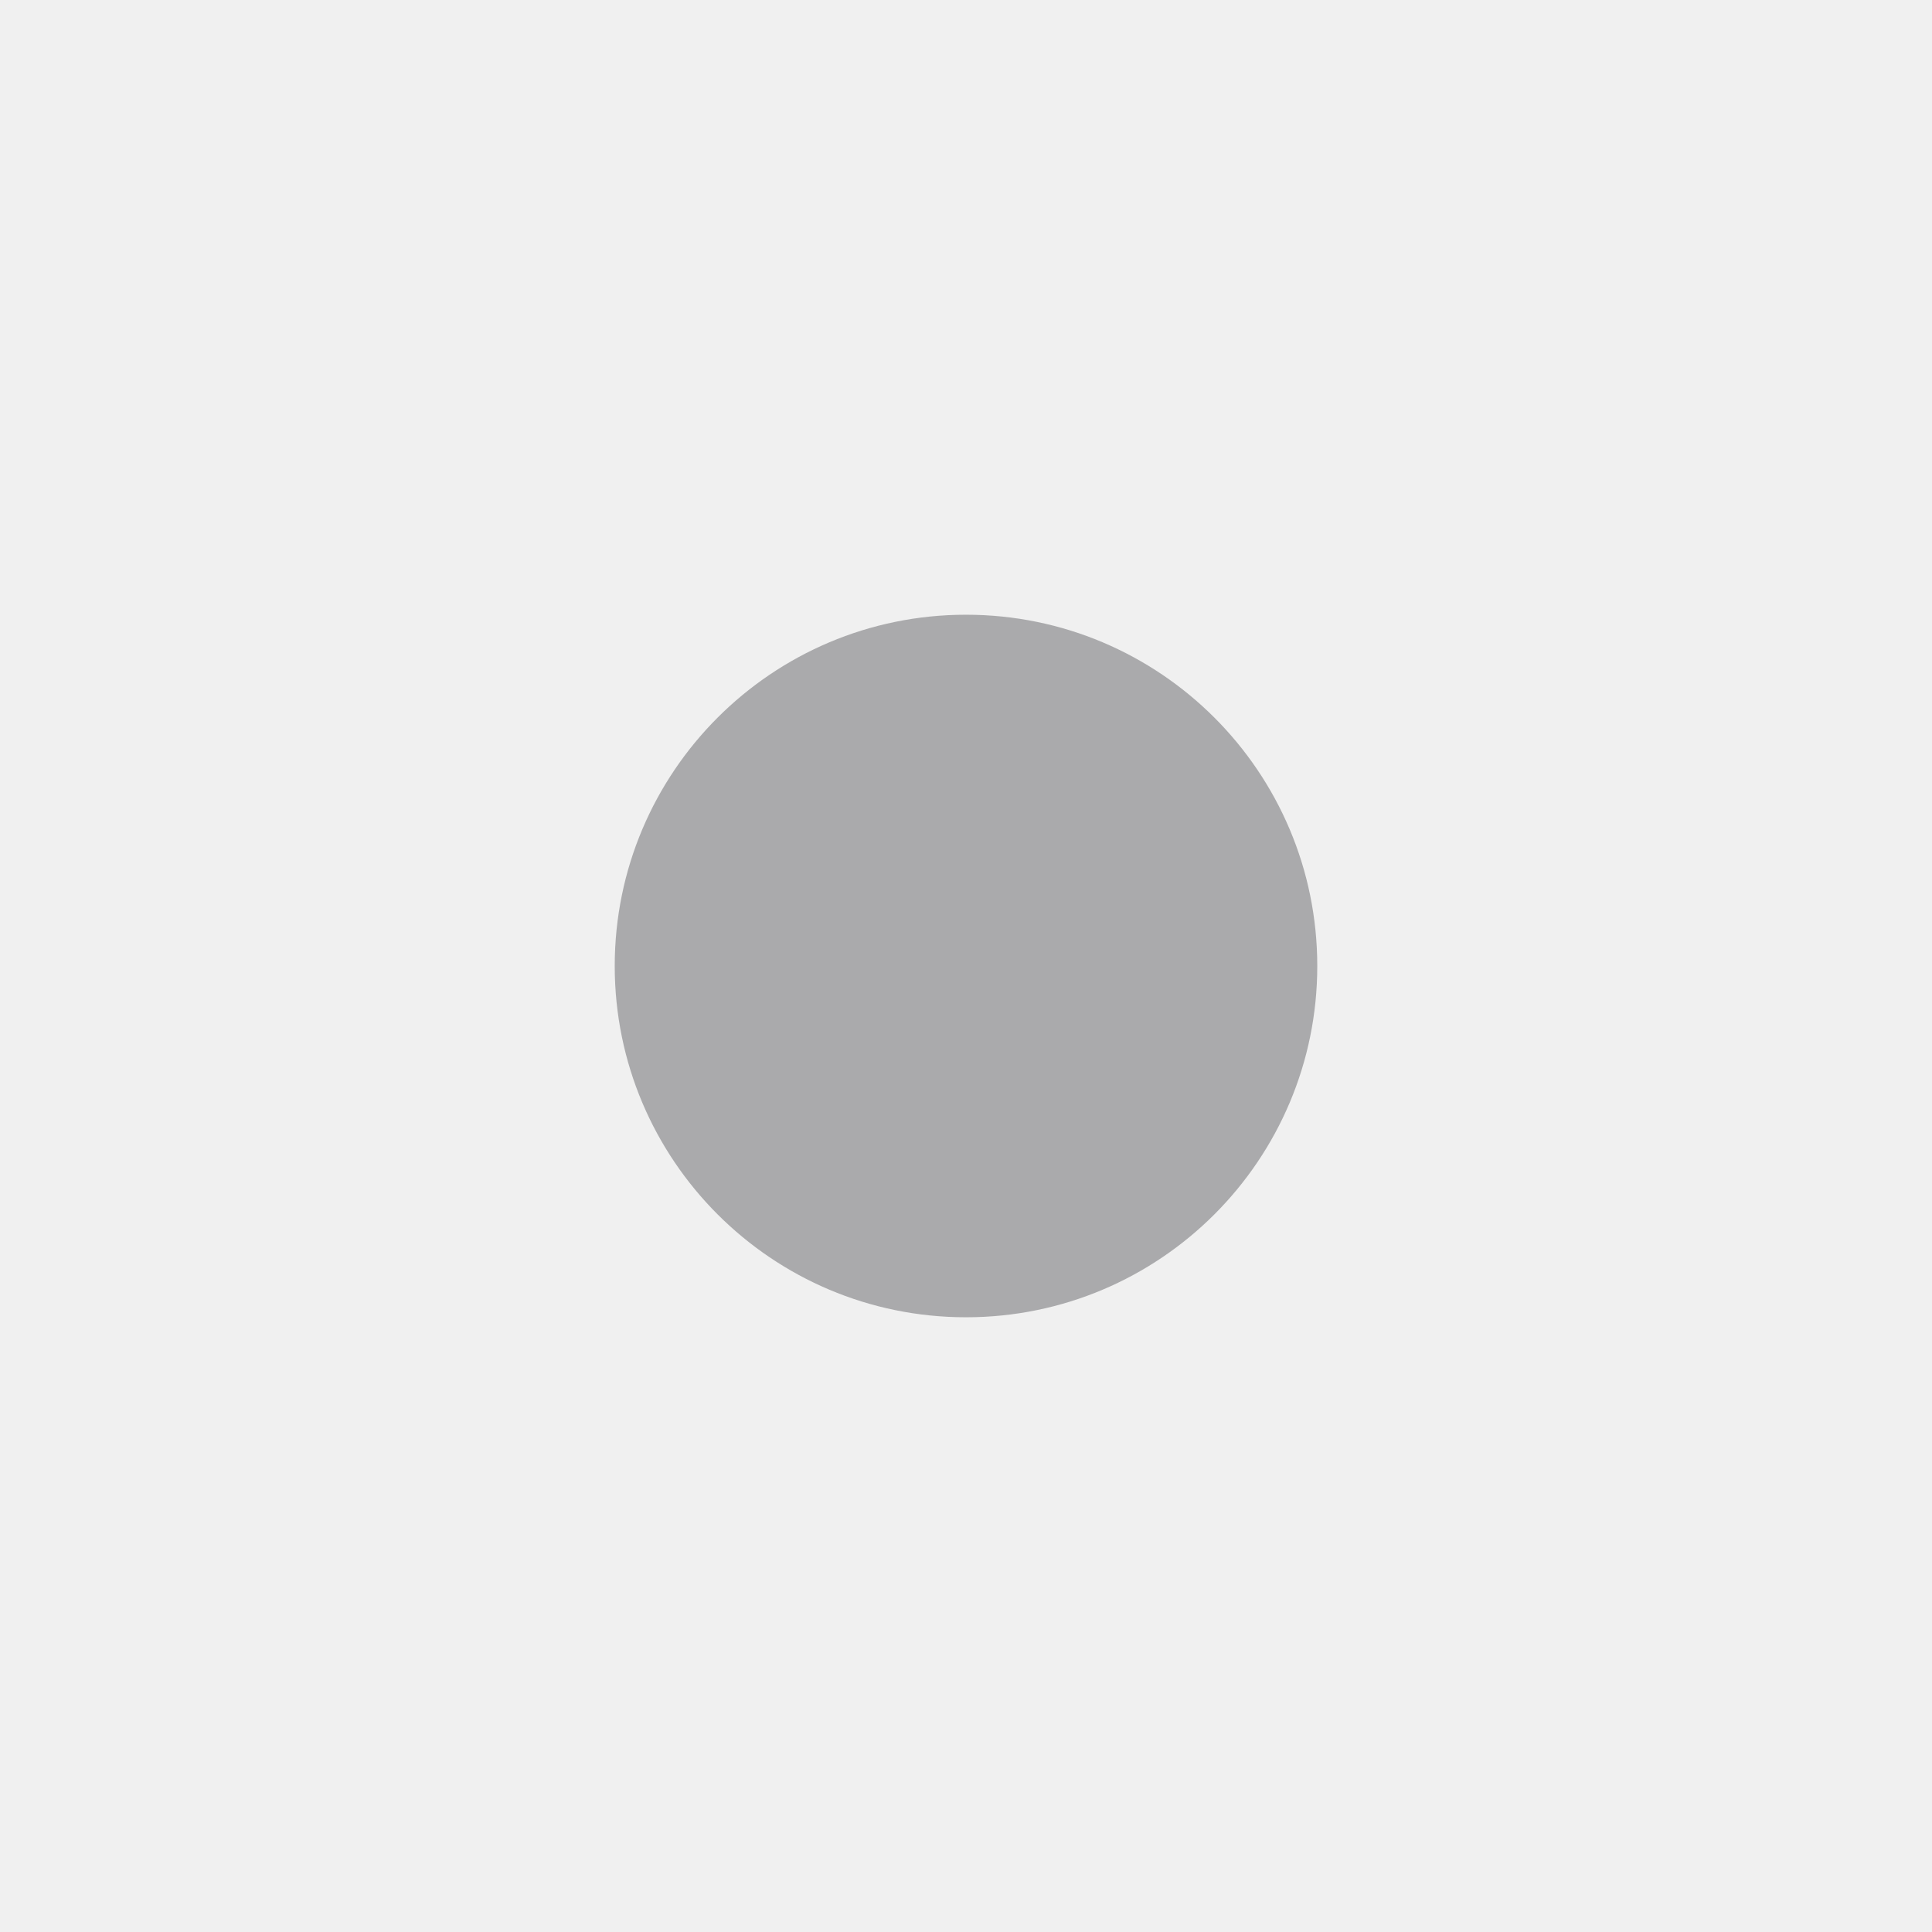
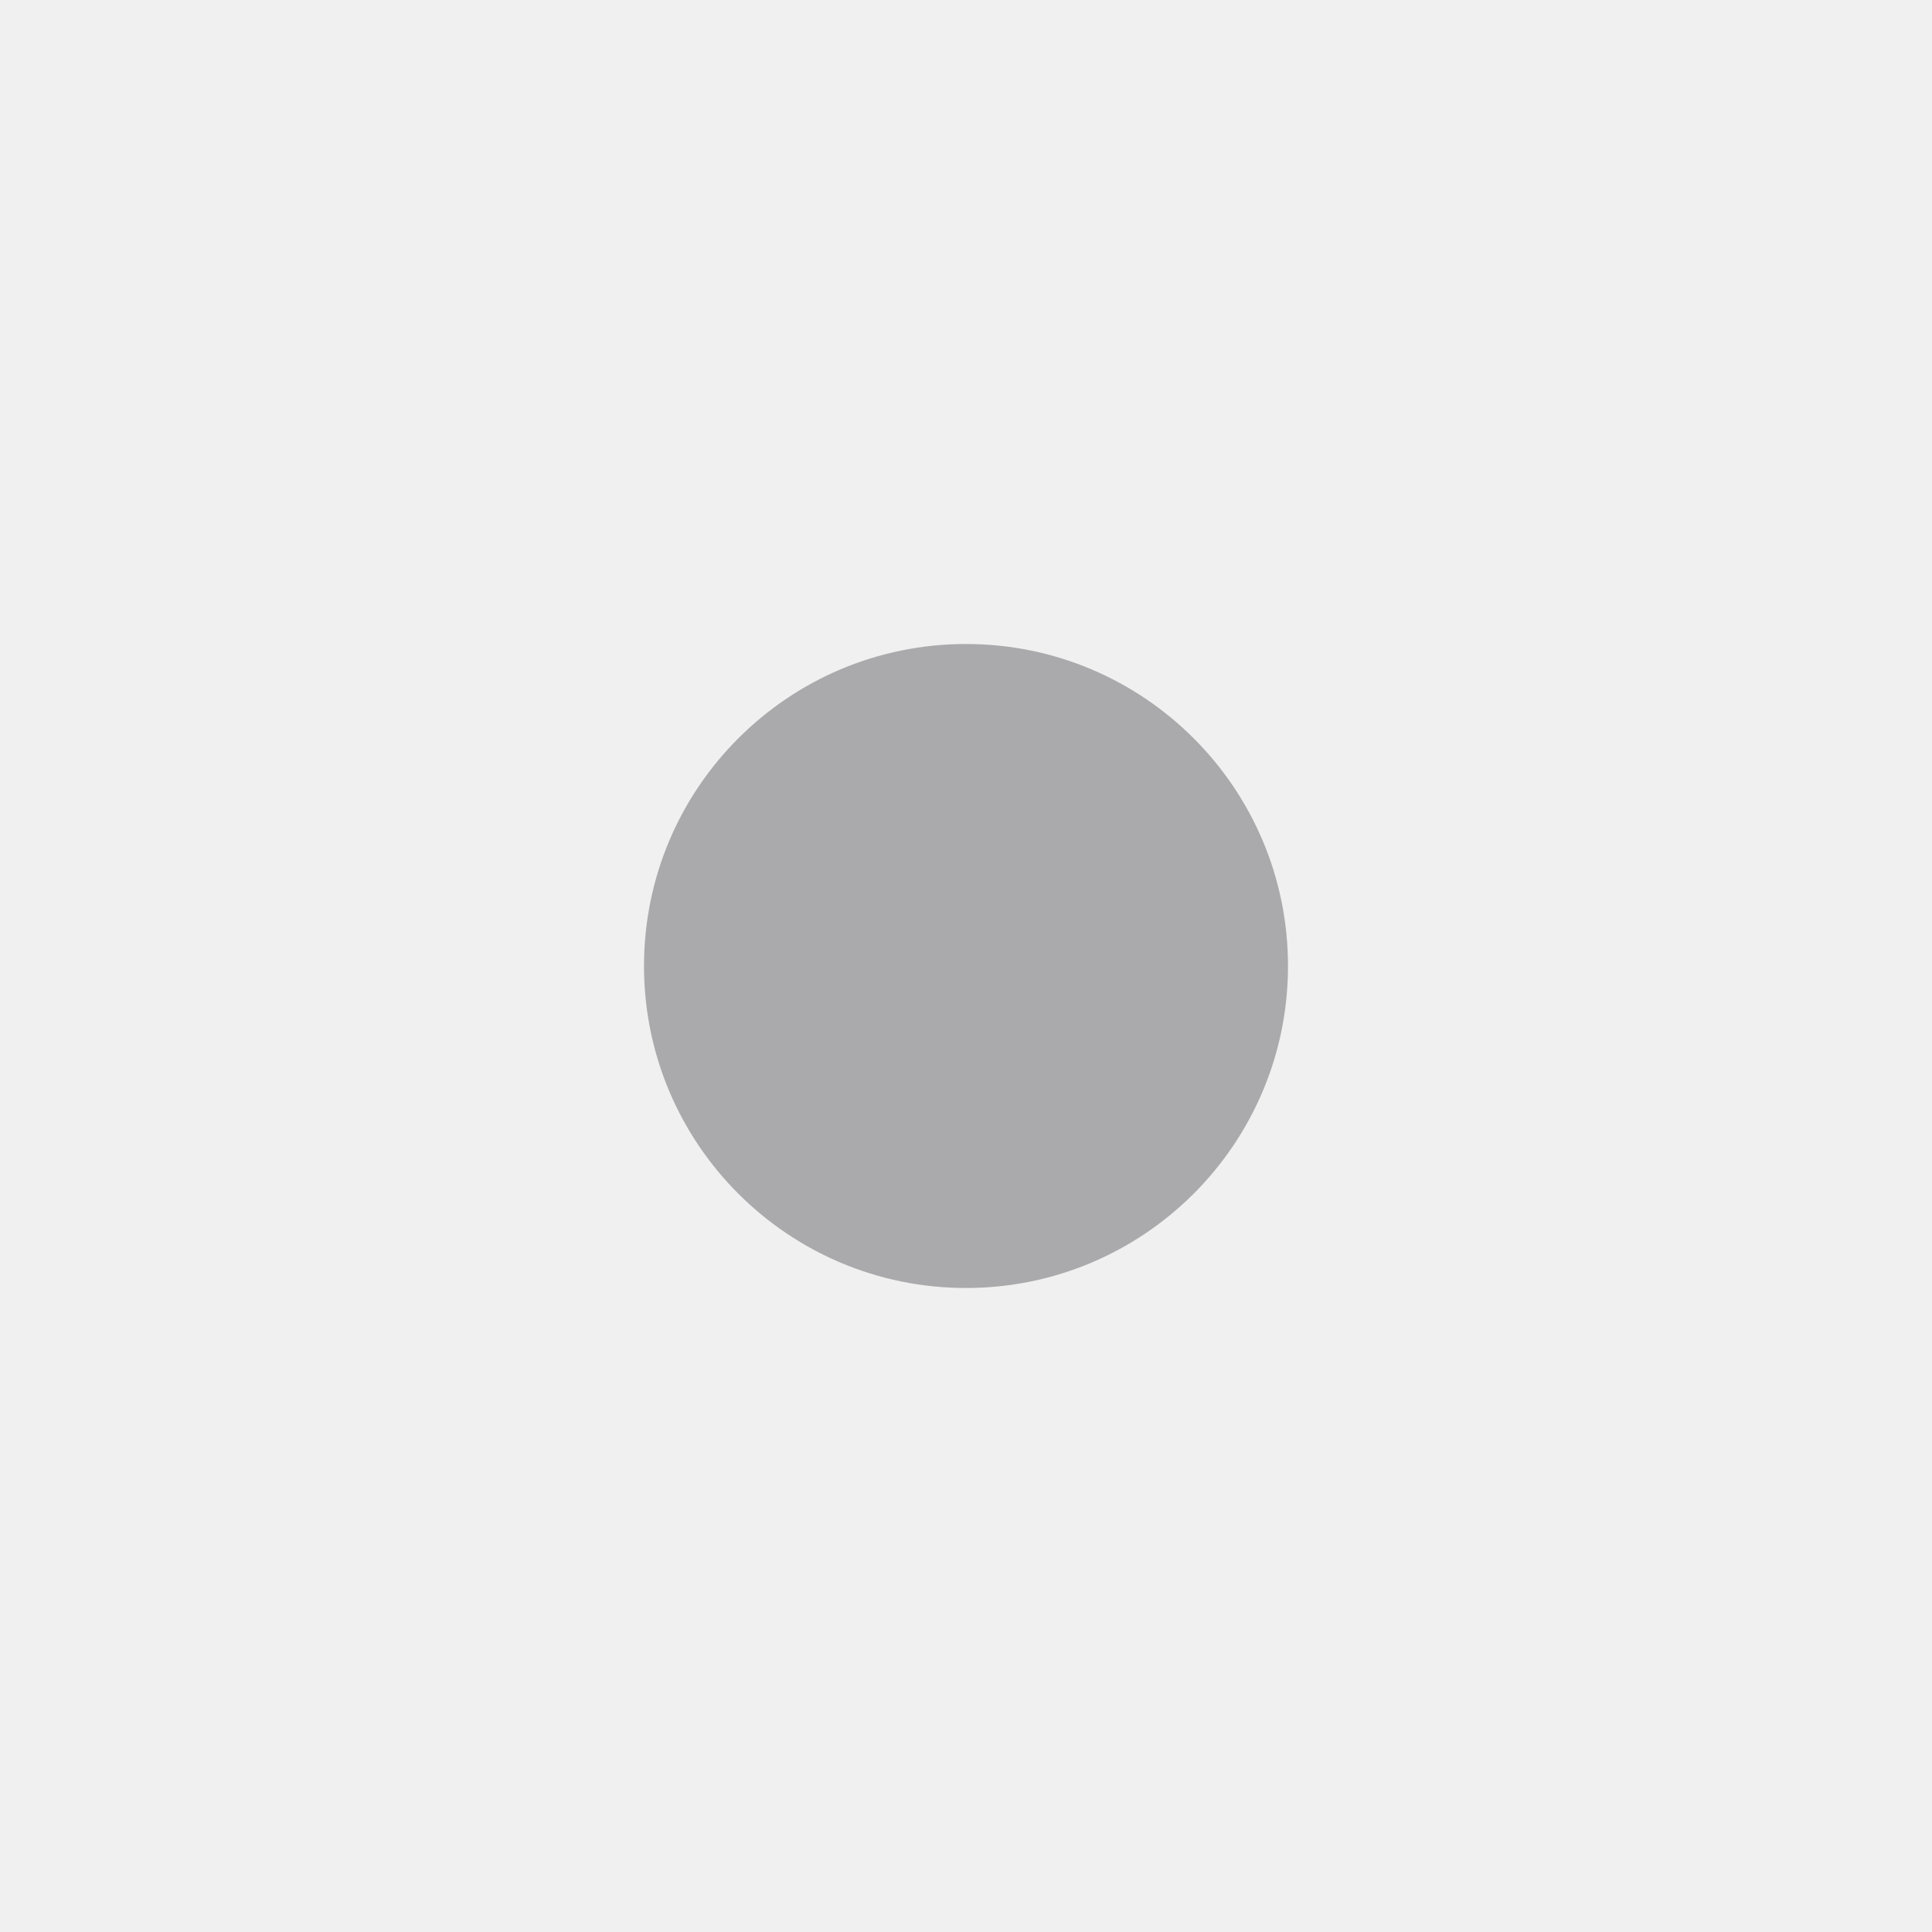
- <svg xmlns="http://www.w3.org/2000/svg" width="22" height="22" version="1.1" viewBox="0 0 22 22">
-   <g id="active-center" style="enable-background:new">
-     <rect width="22" height="22" style="fill:#000000;opacity:.001" />
-     <circle cx="11" cy="11" r="4" style="fill-rule:evenodd;fill:#aaaaac" />
+ <svg xmlns="http://www.w3.org/2000/svg" id="alldesktops" width="24" height="24" version="1.1">
+   <g id="active-center">
+     <rect id="rect2" width="24" height="24" opacity=".001" />
+     <circle id="circle4" cx="12" cy="12" r="4" fill="#aaaaac" fill-rule="evenodd" />
  </g>
-   <g id="hover-center" style="enable-background:new">
-     <rect x="23" width="22" height="22" style="fill:#000000;opacity:.001" />
-     <circle cx="34" cy="11" r="11" style="fill:#ffffff;opacity:.18" />
-     <circle cx="34" cy="11" r="4" style="fill-rule:evenodd;fill:#aaaaac" />
+   <g id="hover-center">
+     <rect id="rect7" x="24" width="23.9" height="24" opacity=".001" />
+     <circle id="circle11" cx="36" cy="12" r="12" fill="#fff" opacity=".18" />
+     <circle id="circle13" cx="36" cy="12" r="4" fill="#aaaaac" fill-rule="evenodd" />
  </g>
-   <g id="pressed-center" style="enable-background:new">
-     <rect x="46" width="22" height="22" style="fill:#000000;opacity:.001" />
-     <circle cx="57" cy="11" r="11" style="fill:#ffffff;opacity:.28" />
-     <circle cx="57" cy="11" r="4" style="fill-rule:evenodd;fill:#aaaaac" />
+   <g id="pressed-center">
+     <rect id="rect16" x="48" width="24" height="24" opacity=".001" />
+     <circle id="circle20" cx="60" cy="12" r="12" fill="#fff" opacity=".28" />
+     <circle id="circle22" cx="60" cy="12" r="4" fill="#aaaaac" fill-rule="evenodd" />
  </g>
-   <g id="inactive-center" style="enable-background:new">
-     <rect x="69" width="22" height="22" style="fill:#000000;opacity:.001" />
-     <circle cx="80" cy="11" r="4" style="fill-rule:evenodd;fill:#ffffff;opacity:.25" />
+   <g id="inactive-center">
+     <rect id="rect25" x="72" width="24" height="24" opacity=".001" />
+     <circle id="circle27" cx="84" cy="12" r="4" fill="#aaaaac" fill-rule="evenodd" opacity=".5" />
  </g>
-   <g id="deactivated-center" style="enable-background:new">
-     <rect x="92" width="22" height="22" style="fill:#000000;opacity:.001" />
-     <circle cx="103" cy="11" r="4" style="fill-rule:evenodd;fill:#ffffff;opacity:.25" />
+   <g id="deactivated-center">
+     <rect id="rect30" x="96" width="24" height="24" opacity=".001" />
+     <circle id="circle32" cx="108" cy="12" r="4" fill="#aaaaac" fill-rule="evenodd" opacity=".5" />
  </g>
</svg>
